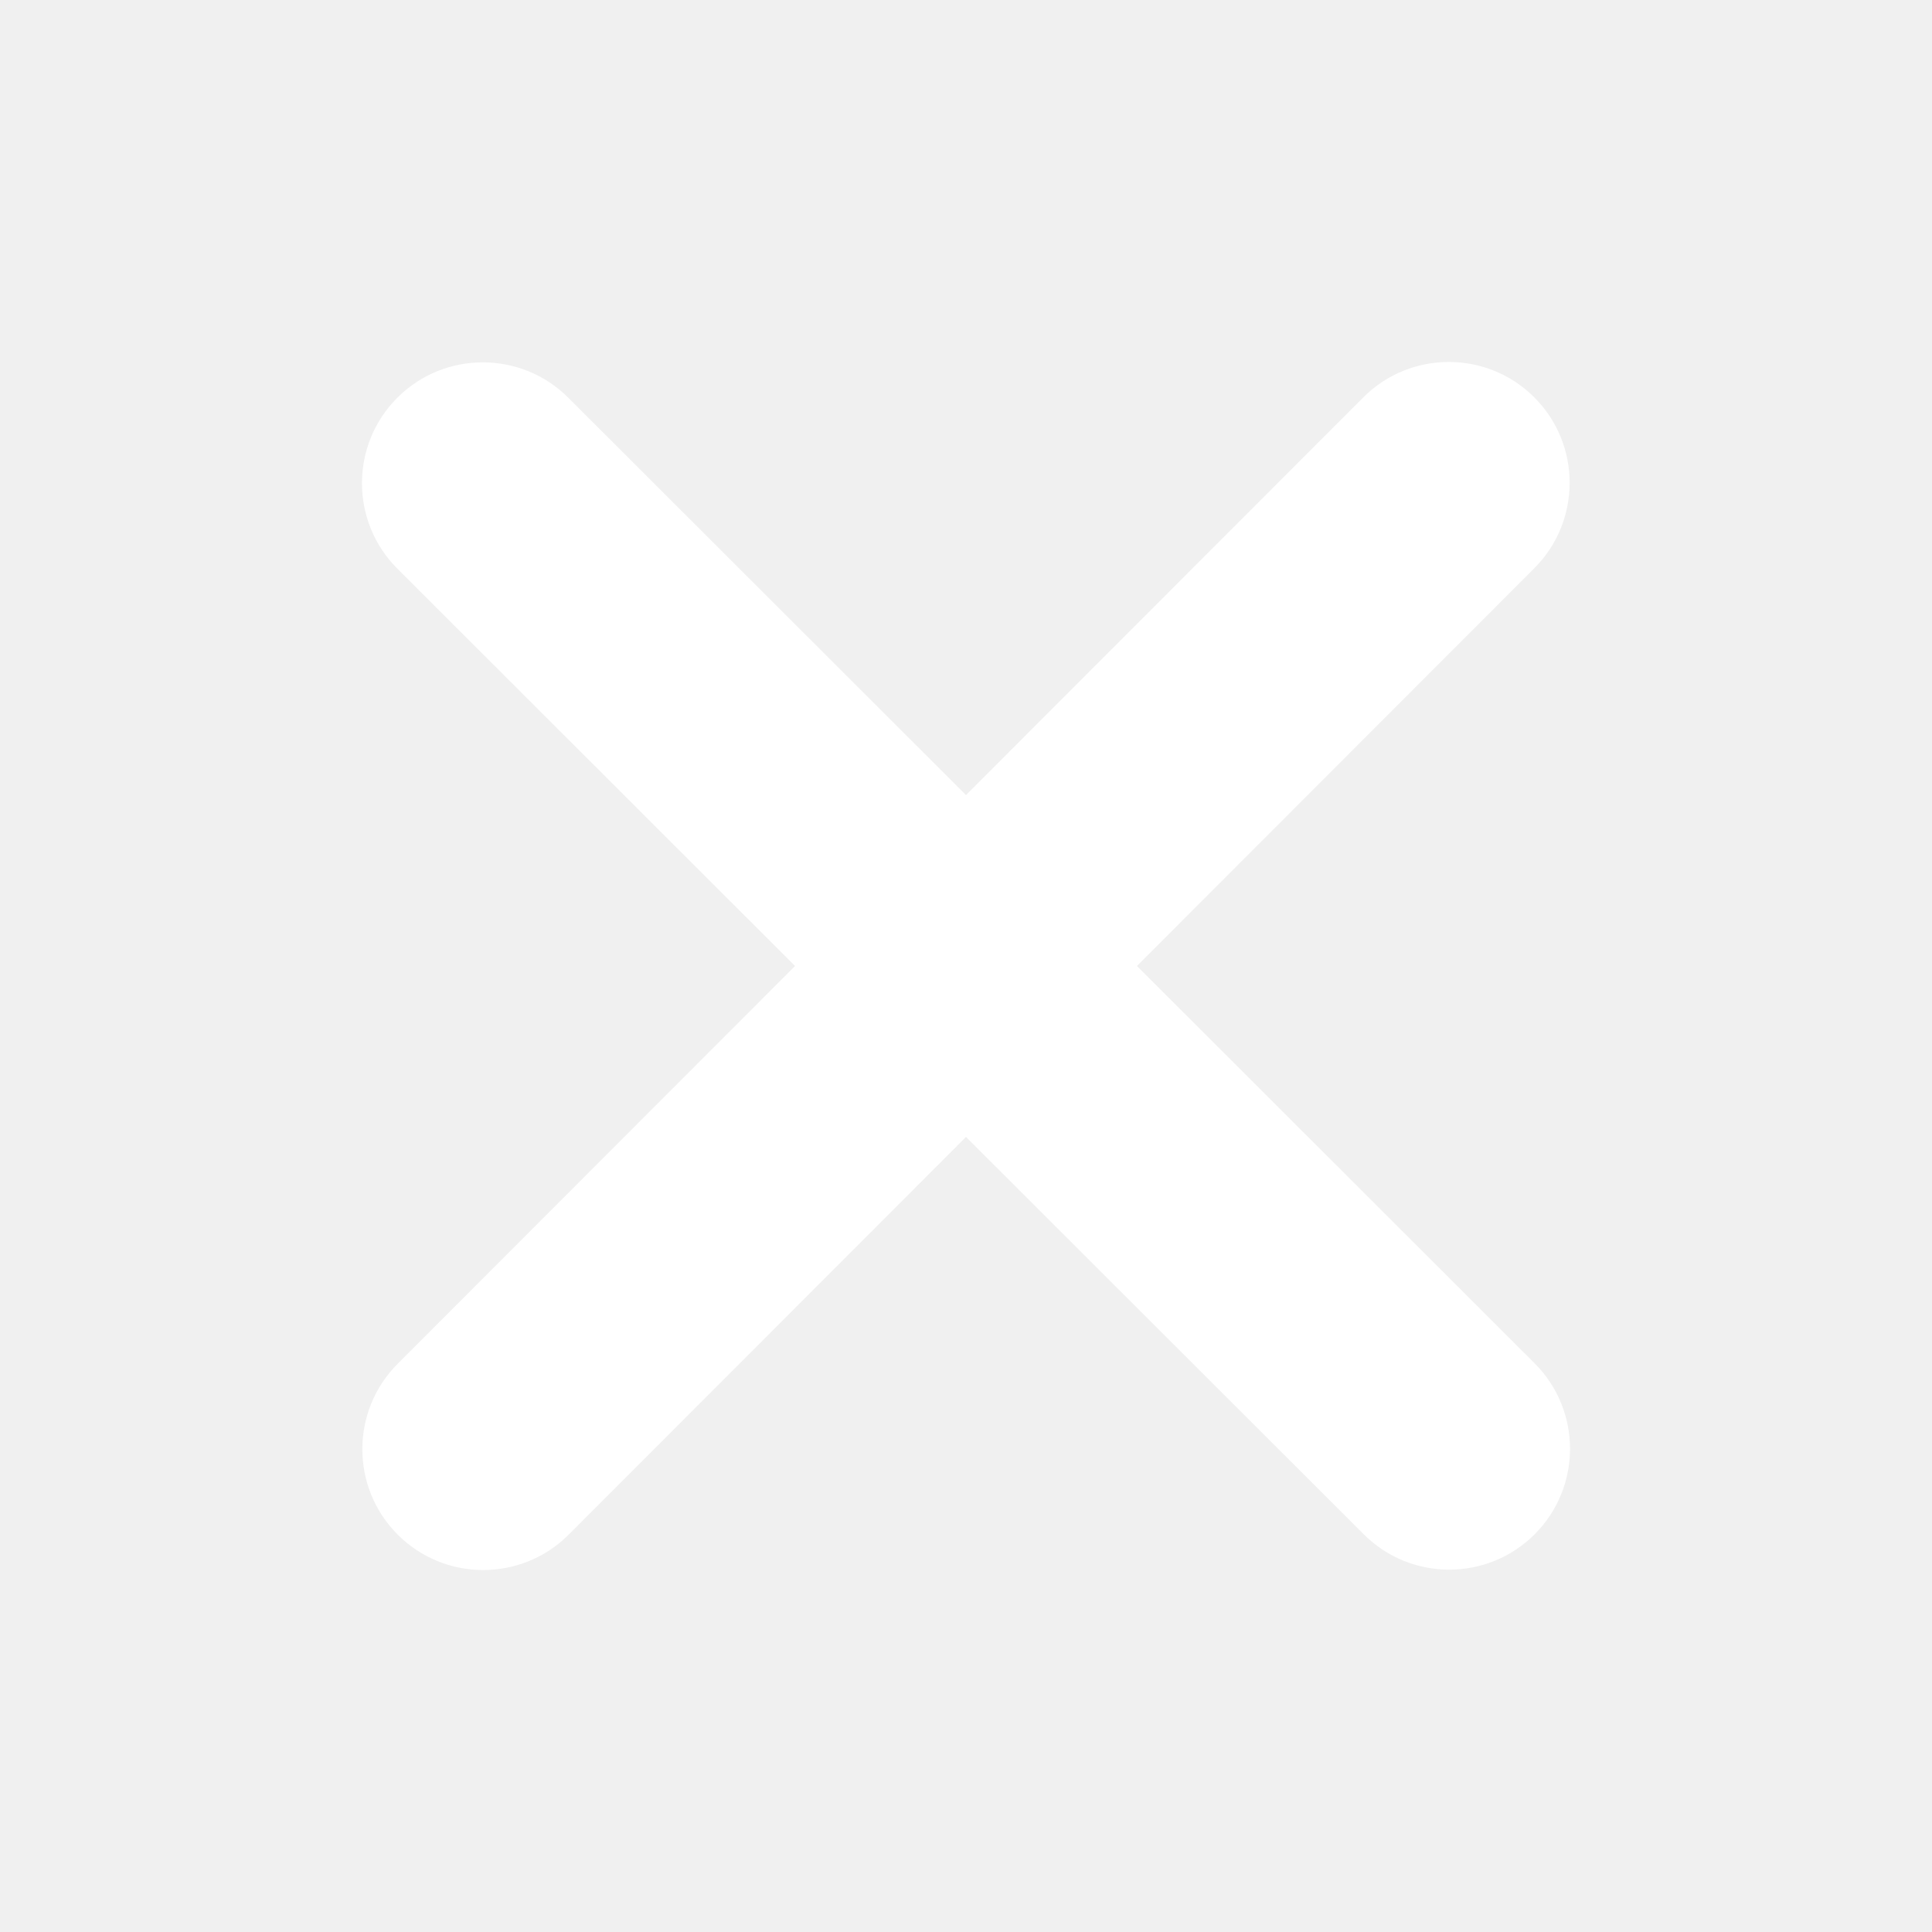
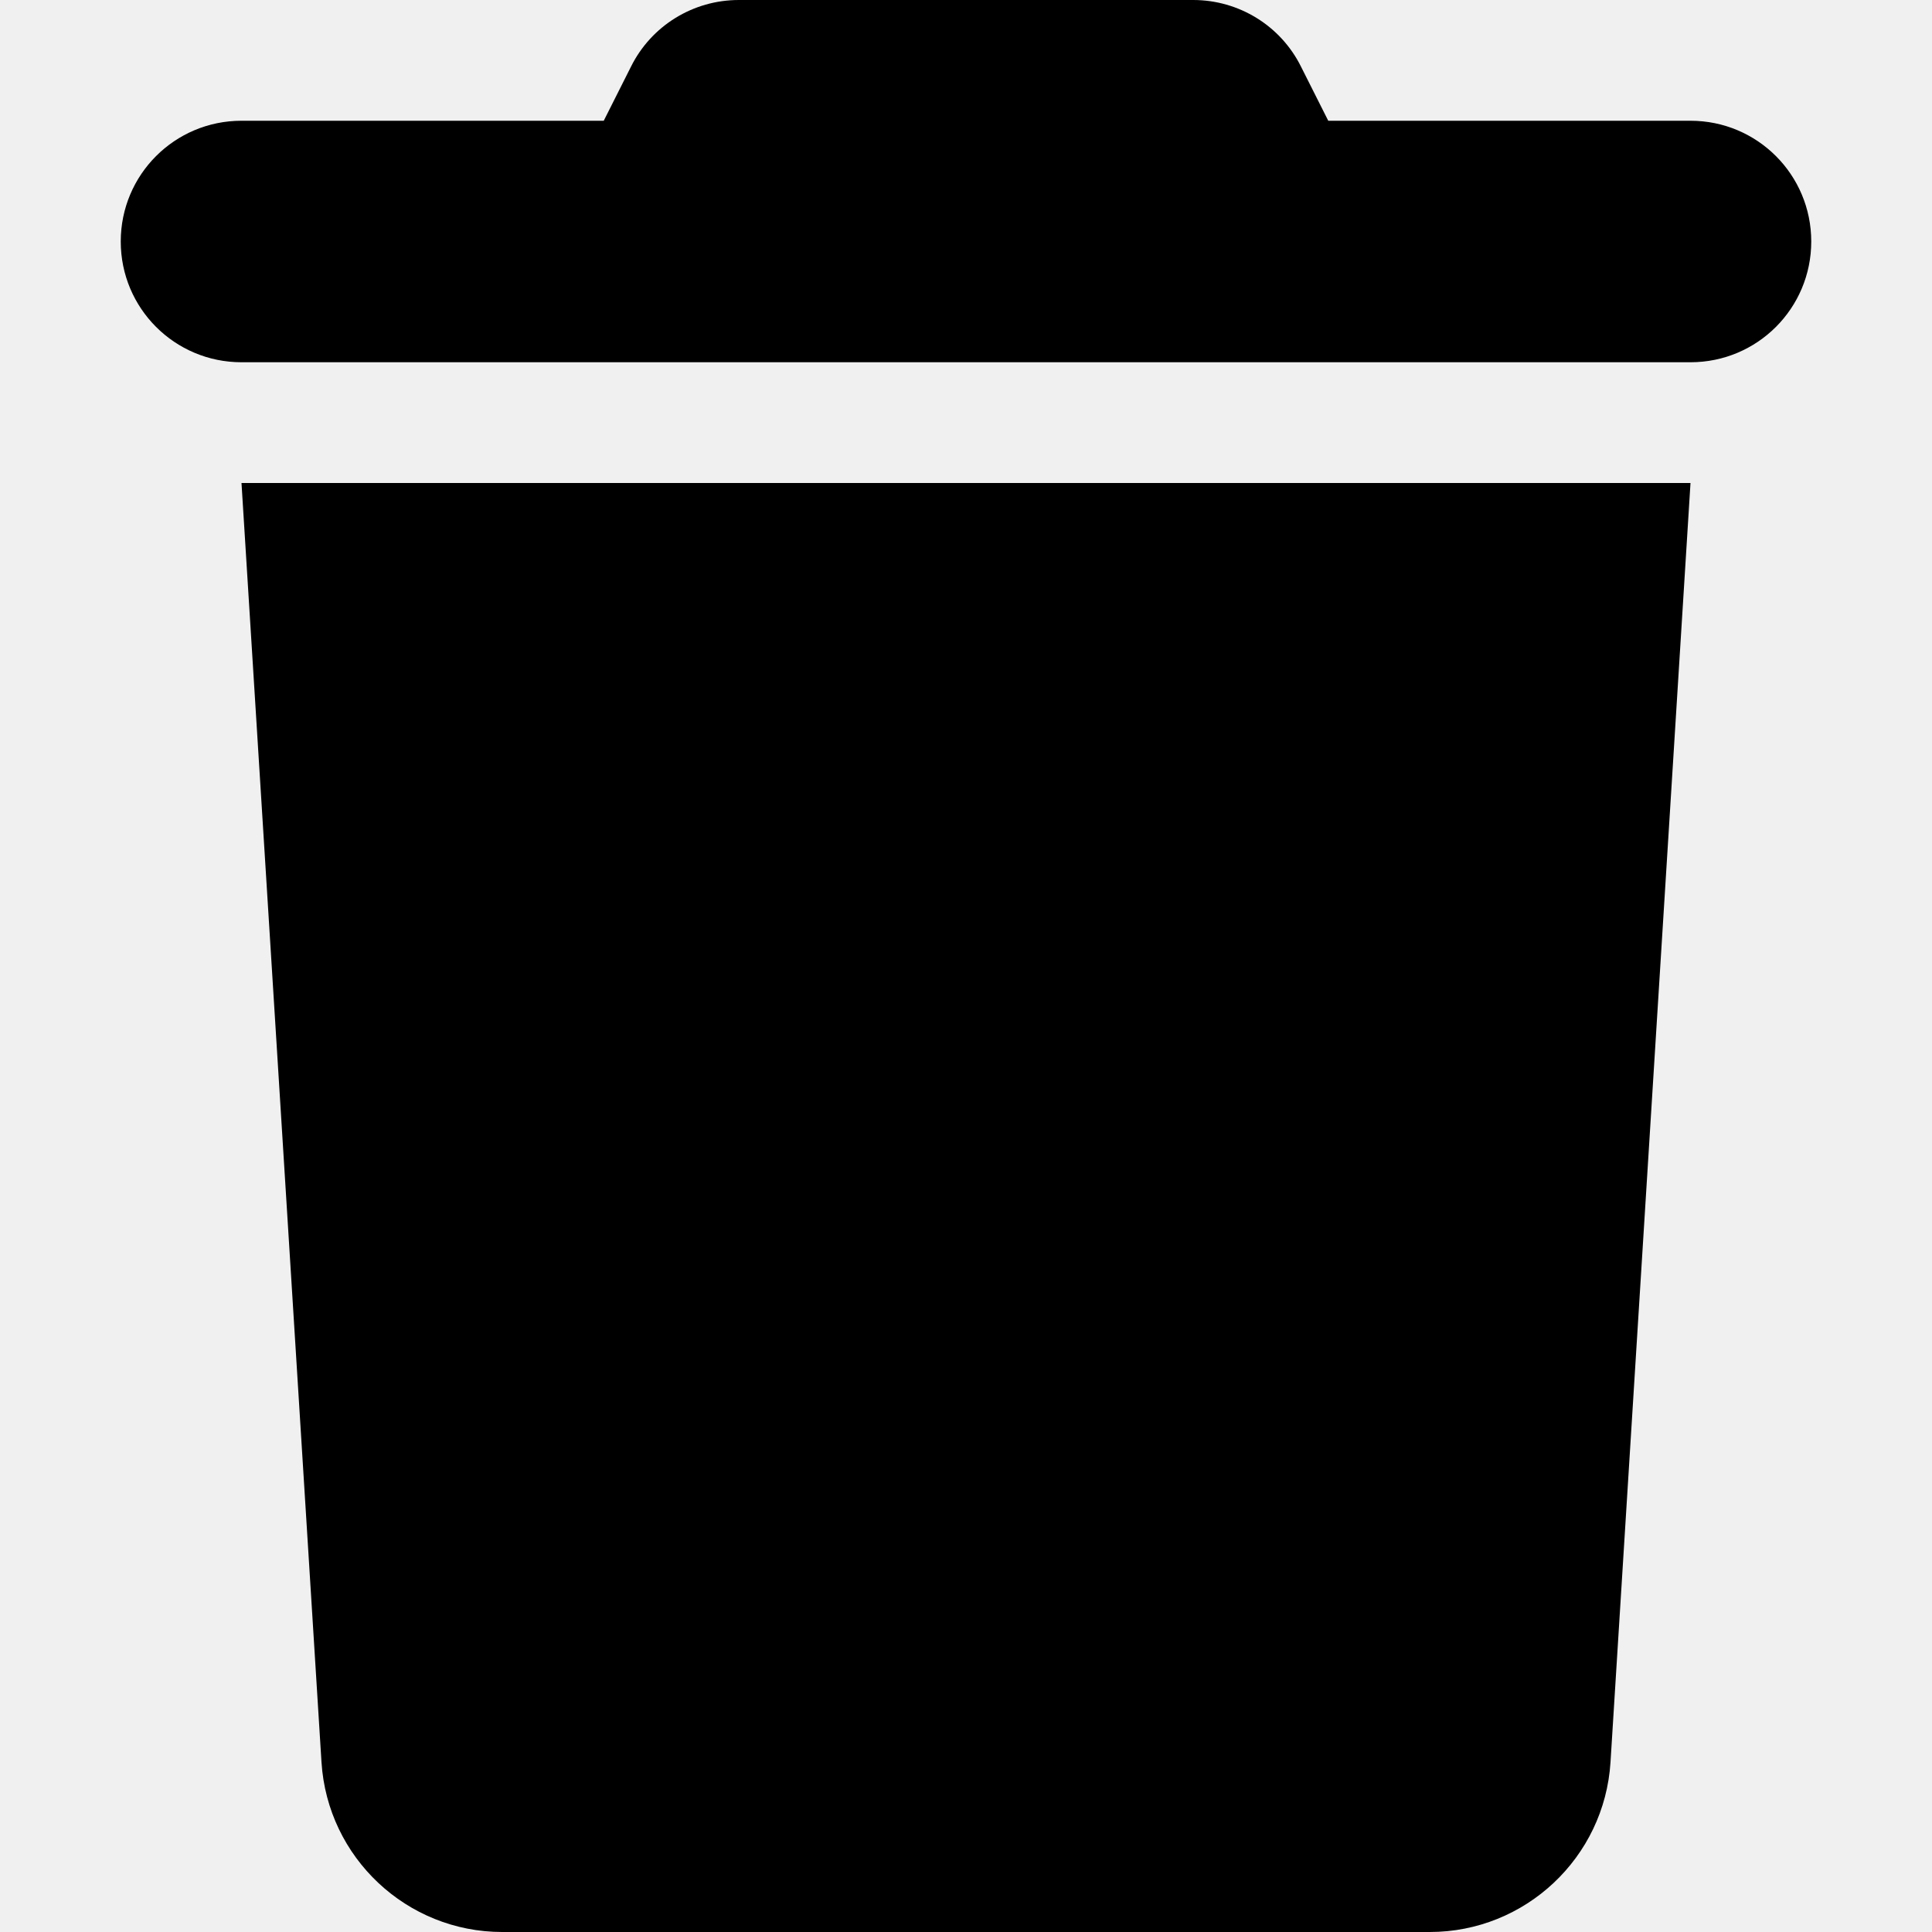
- <svg xmlns="http://www.w3.org/2000/svg" width="30" height="30" viewBox="0 0 384 512">
-   <path fill="white" d="M342.6 150.6c12.5-12.5 12.5-32.8 0-45.3s-32.8-12.5-45.3 0L192 210.7 86.6 105.4c-12.5-12.5-32.8-12.5-45.3 0s-12.5 32.8 0 45.3L146.7 256 41.4 361.4c-12.5 12.5-12.5 32.8 0 45.3s32.8 12.5 45.3 0L192 301.3 297.4 406.6c12.5 12.5 32.8 12.5 45.3 0s12.5-32.8 0-45.3L237.3 256 342.6 150.6z" />
+ <svg xmlns="http://www.w3.org/2000/svg" width="20" height="20" viewBox="0 0 448 512">
+   <path d="M135.2 17.7L128 32 32 32C14.3 32 0 46.3 0 64S14.3 96 32 96l384 0c17.7 0 32-14.3 32-32s-14.3-32-32-32l-96 0-7.2-14.3C307.4 6.8 296.3 0 284.2 0L163.8 0c-12.1 0-23.2 6.8-28.6 17.7zM416 128L32 128 53.2 467c1.6 25.3 22.6 45 47.9 45l245.8 0c25.3 0 46.3-19.7 47.9-45L416 128z" />
</svg>
